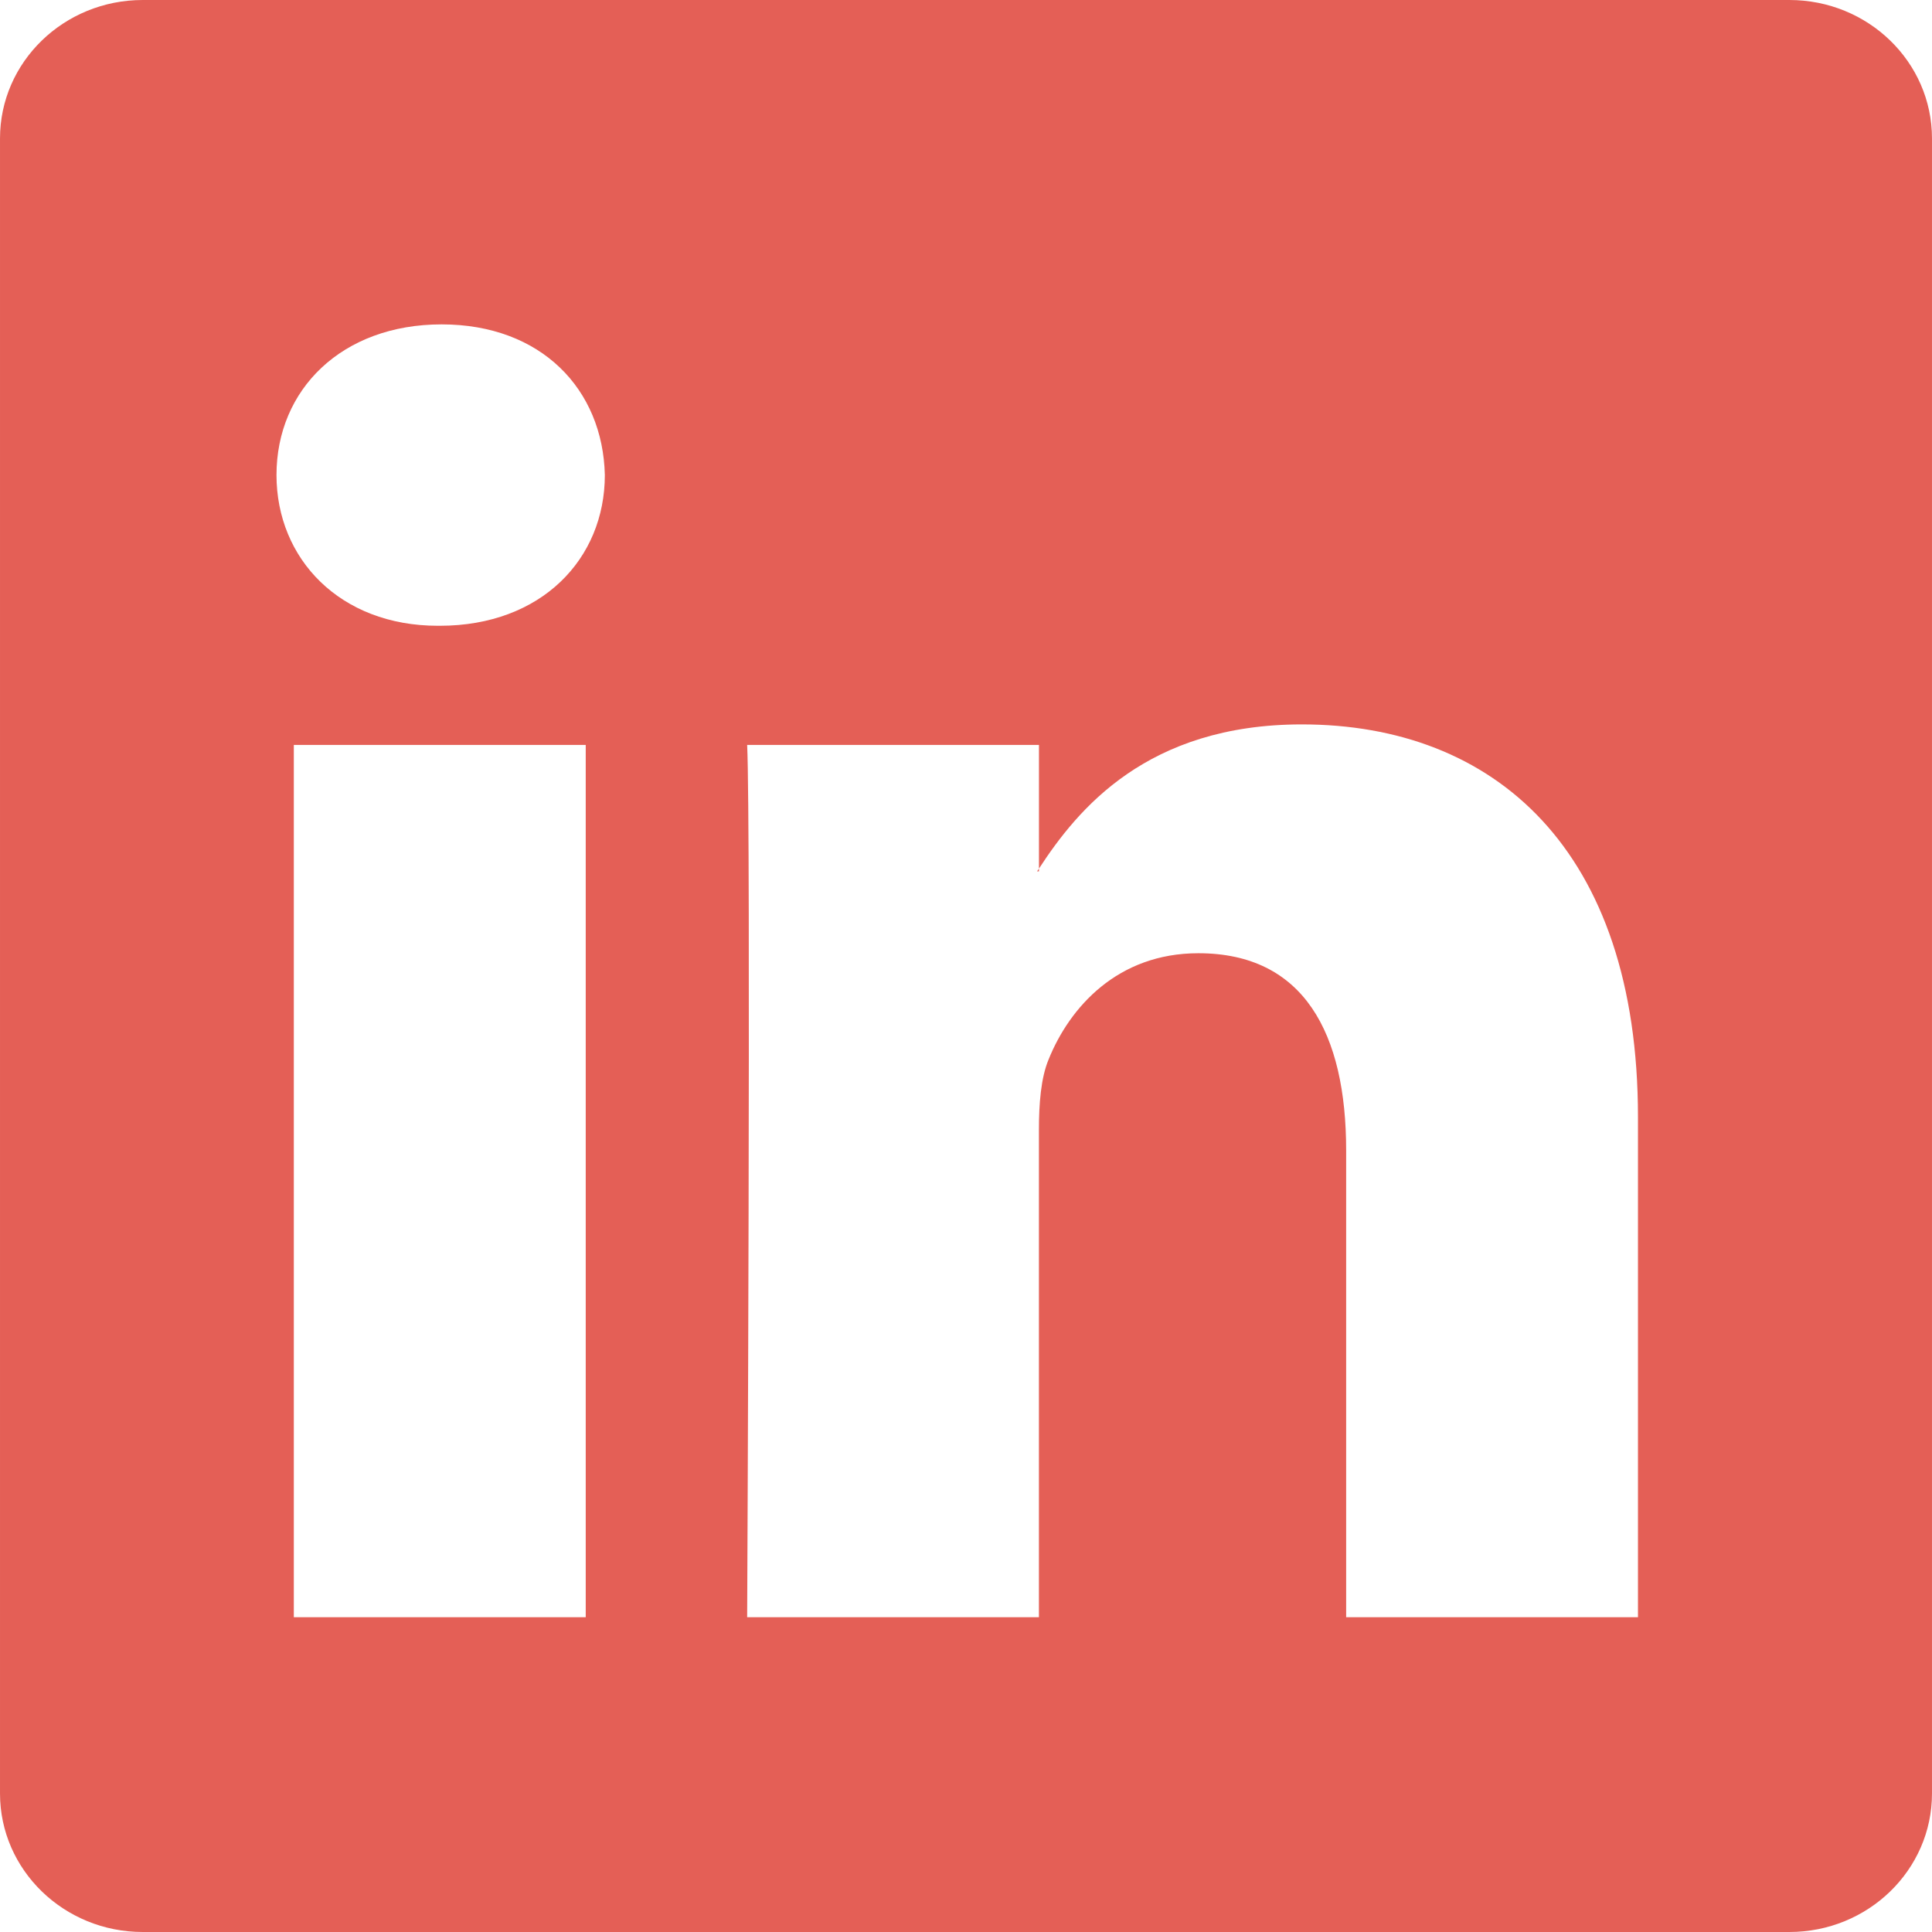
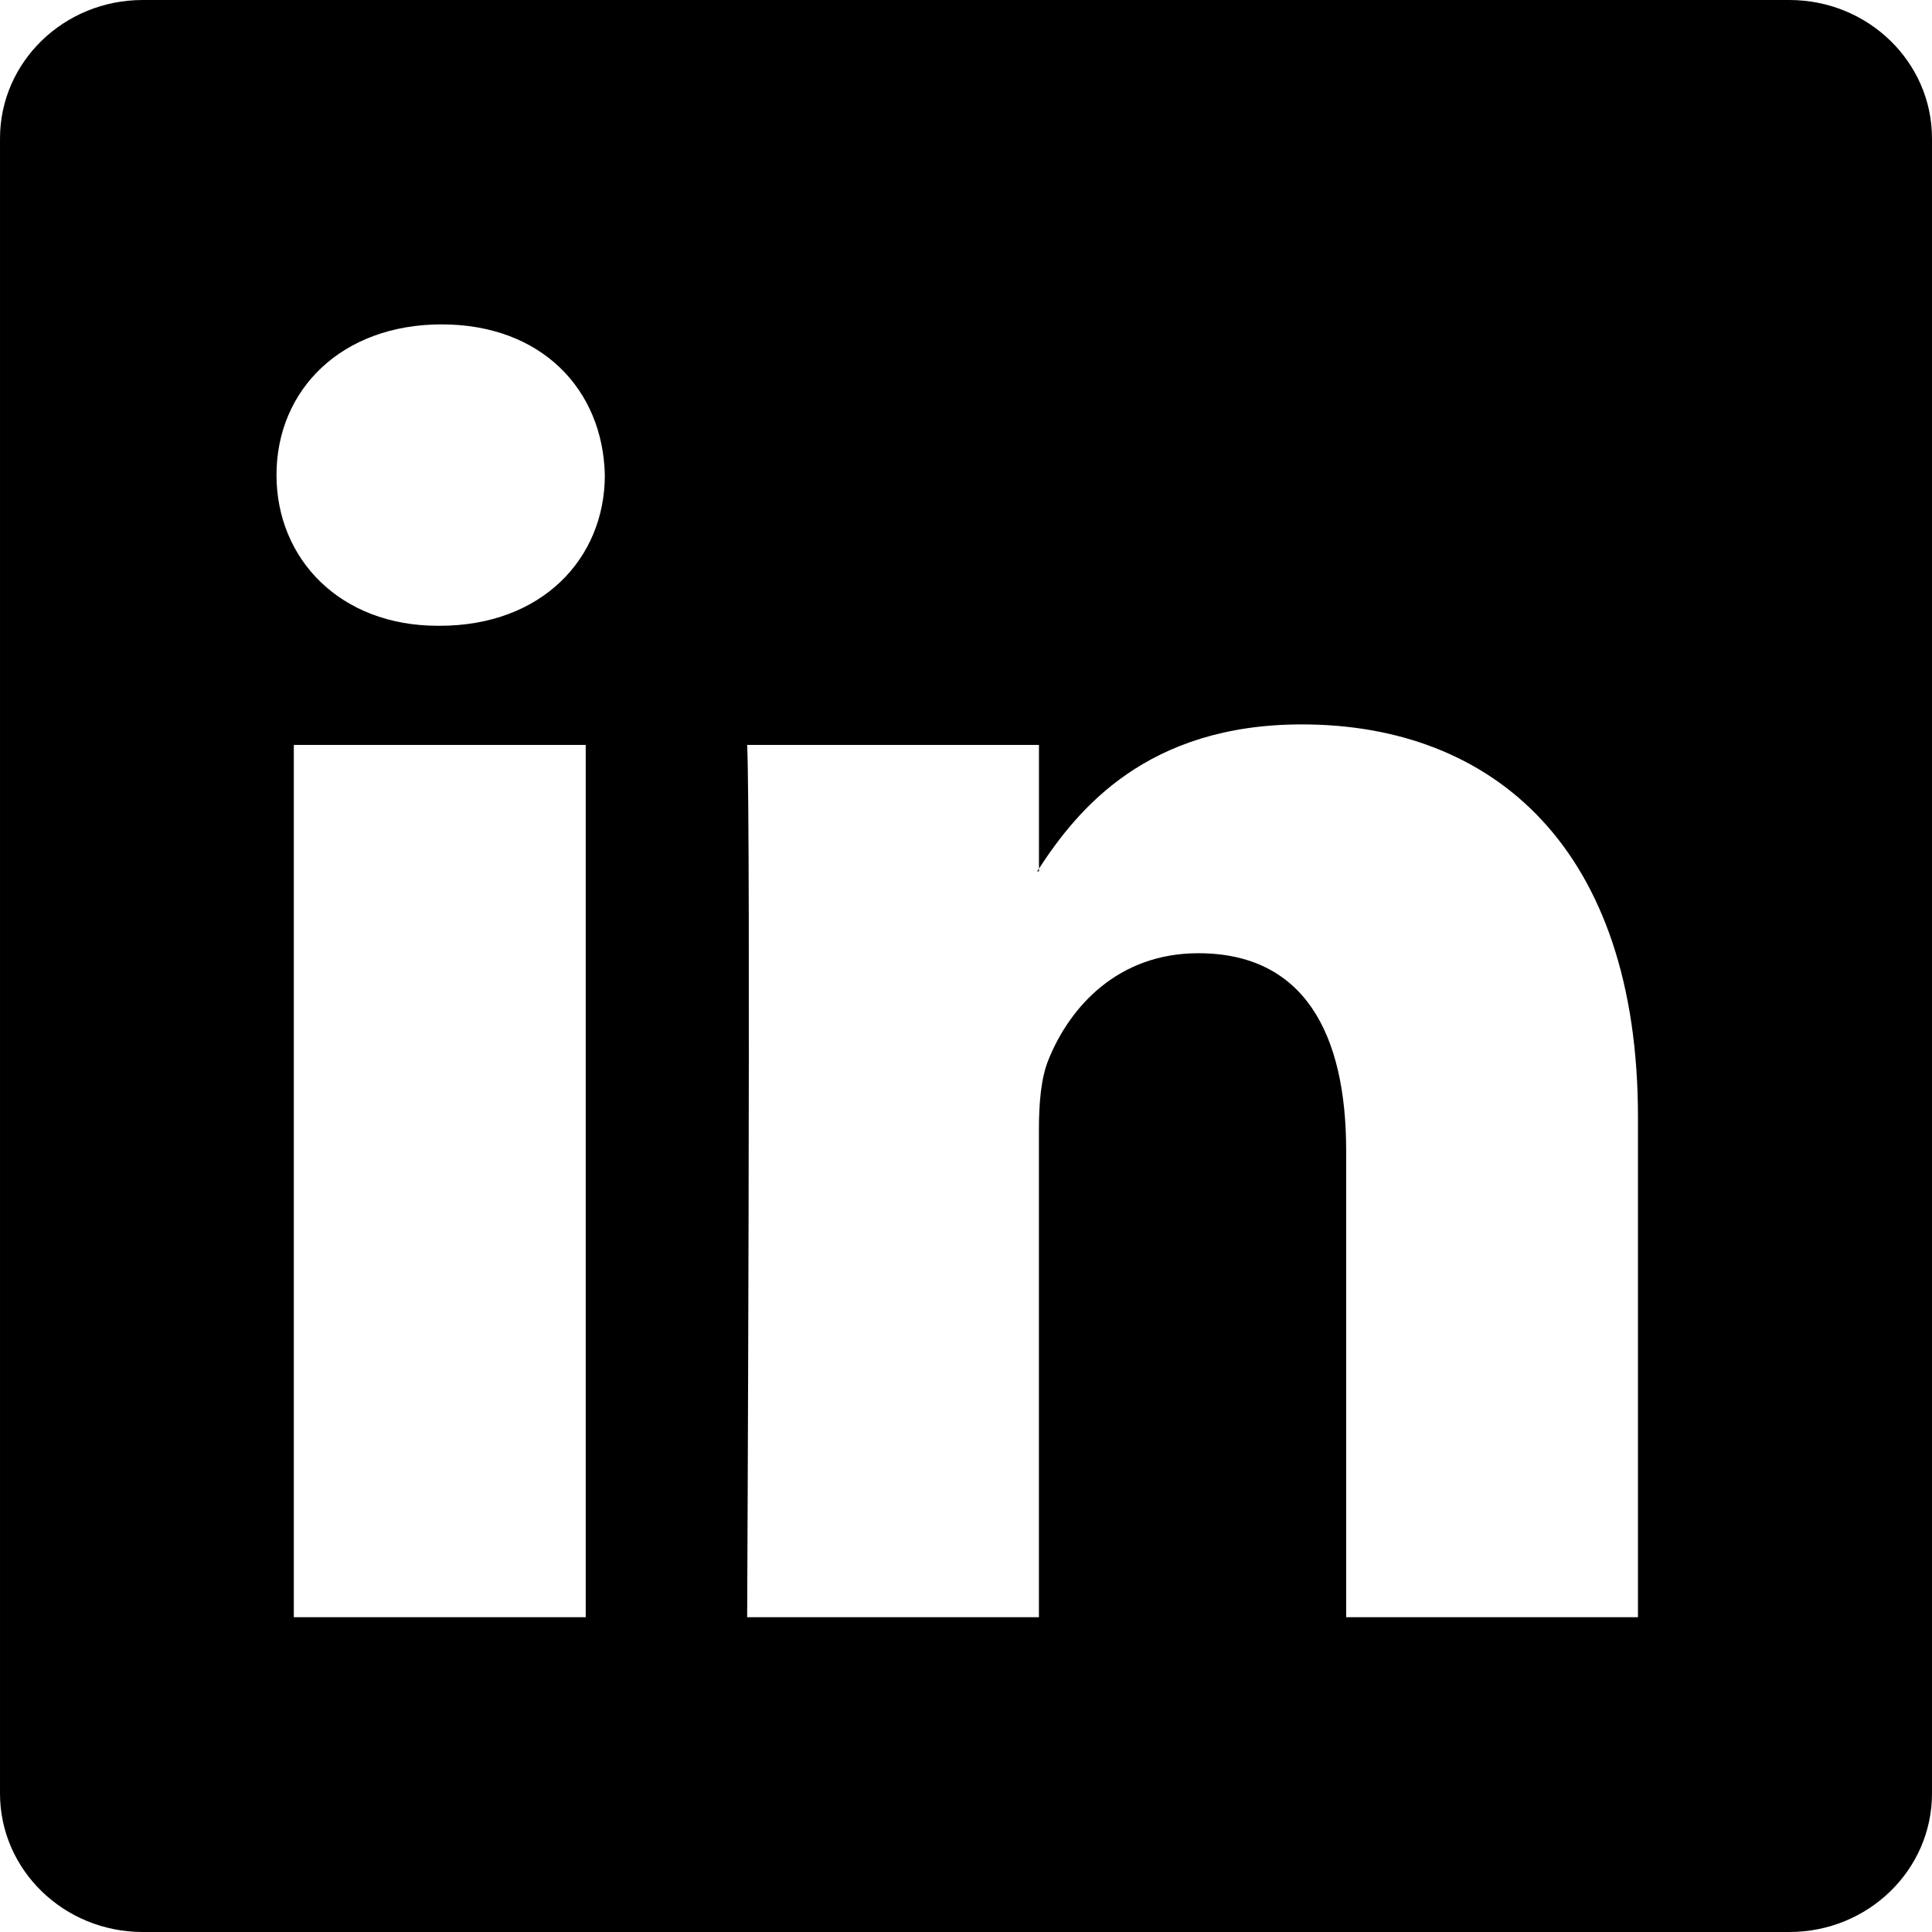
<svg xmlns="http://www.w3.org/2000/svg" version="1.1" id="Capa_1" x="0px" y="0px" width="430.117px" height="430.118px" viewBox="0 0 430.117 430.118" style="enable-background:new 0 0 430.117 430.118;" xml:space="preserve">
  <g>
-     <path style="fill:#E45F56;" id="LinkedIn__x28_alt_x29_" d="M398.355,0H31.782C14.229,0,0.002,13.793,0.002,30.817v368.471   c0,17.025,14.232,30.83,31.78,30.83h366.573c17.549,0,31.76-13.814,31.76-30.83V30.817C430.115,13.798,415.904,0,398.355,0z    M130.4,360.038H65.413V165.845H130.4V360.038z M97.913,139.315h-0.437c-21.793,0-35.92-14.904-35.92-33.563   c0-19.035,14.542-33.535,36.767-33.535c22.227,0,35.899,14.496,36.331,33.535C134.654,124.415,120.555,139.315,97.913,139.315z    M364.659,360.038h-64.966V256.138c0-26.107-9.413-43.921-32.907-43.921c-17.973,0-28.642,12.018-33.327,23.621   c-1.736,4.144-2.166,9.94-2.166,15.728v108.468h-64.954c0,0,0.85-175.979,0-194.192h64.964v27.531   c8.624-13.229,24.035-32.1,58.534-32.1c42.76,0,74.822,27.739,74.822,87.414V360.038z M230.883,193.99   c0.111-0.182,0.266-0.401,0.42-0.614v0.614H230.883z" />
+     <path id="LinkedIn__x28_alt_x29_" d="M398.355,0H31.782C14.229,0,0.002,13.793,0.002,30.817v368.471   c0,17.025,14.232,30.83,31.78,30.83h366.573c17.549,0,31.76-13.814,31.76-30.83V30.817C430.115,13.798,415.904,0,398.355,0z    M130.4,360.038H65.413V165.845H130.4V360.038z M97.913,139.315h-0.437c-21.793,0-35.92-14.904-35.92-33.563   c0-19.035,14.542-33.535,36.767-33.535c22.227,0,35.899,14.496,36.331,33.535C134.654,124.415,120.555,139.315,97.913,139.315z    M364.659,360.038h-64.966V256.138c0-26.107-9.413-43.921-32.907-43.921c-17.973,0-28.642,12.018-33.327,23.621   c-1.736,4.144-2.166,9.94-2.166,15.728v108.468h-64.954c0,0,0.85-175.979,0-194.192h64.964v27.531   c8.624-13.229,24.035-32.1,58.534-32.1c42.76,0,74.822,27.739,74.822,87.414V360.038z M230.883,193.99   c0.111-0.182,0.266-0.401,0.42-0.614v0.614H230.883z" />
  </g>
-   <g>
- </g>
-   <g>
- </g>
-   <g>
- </g>
-   <g>
- </g>
-   <g>
- </g>
-   <g>
- </g>
-   <g>
- </g>
-   <g>
- </g>
-   <g>
- </g>
-   <g>
- </g>
-   <g>
- </g>
-   <g>
- </g>
-   <g>
- </g>
-   <g>
- </g>
-   <g>
- </g>
</svg>
